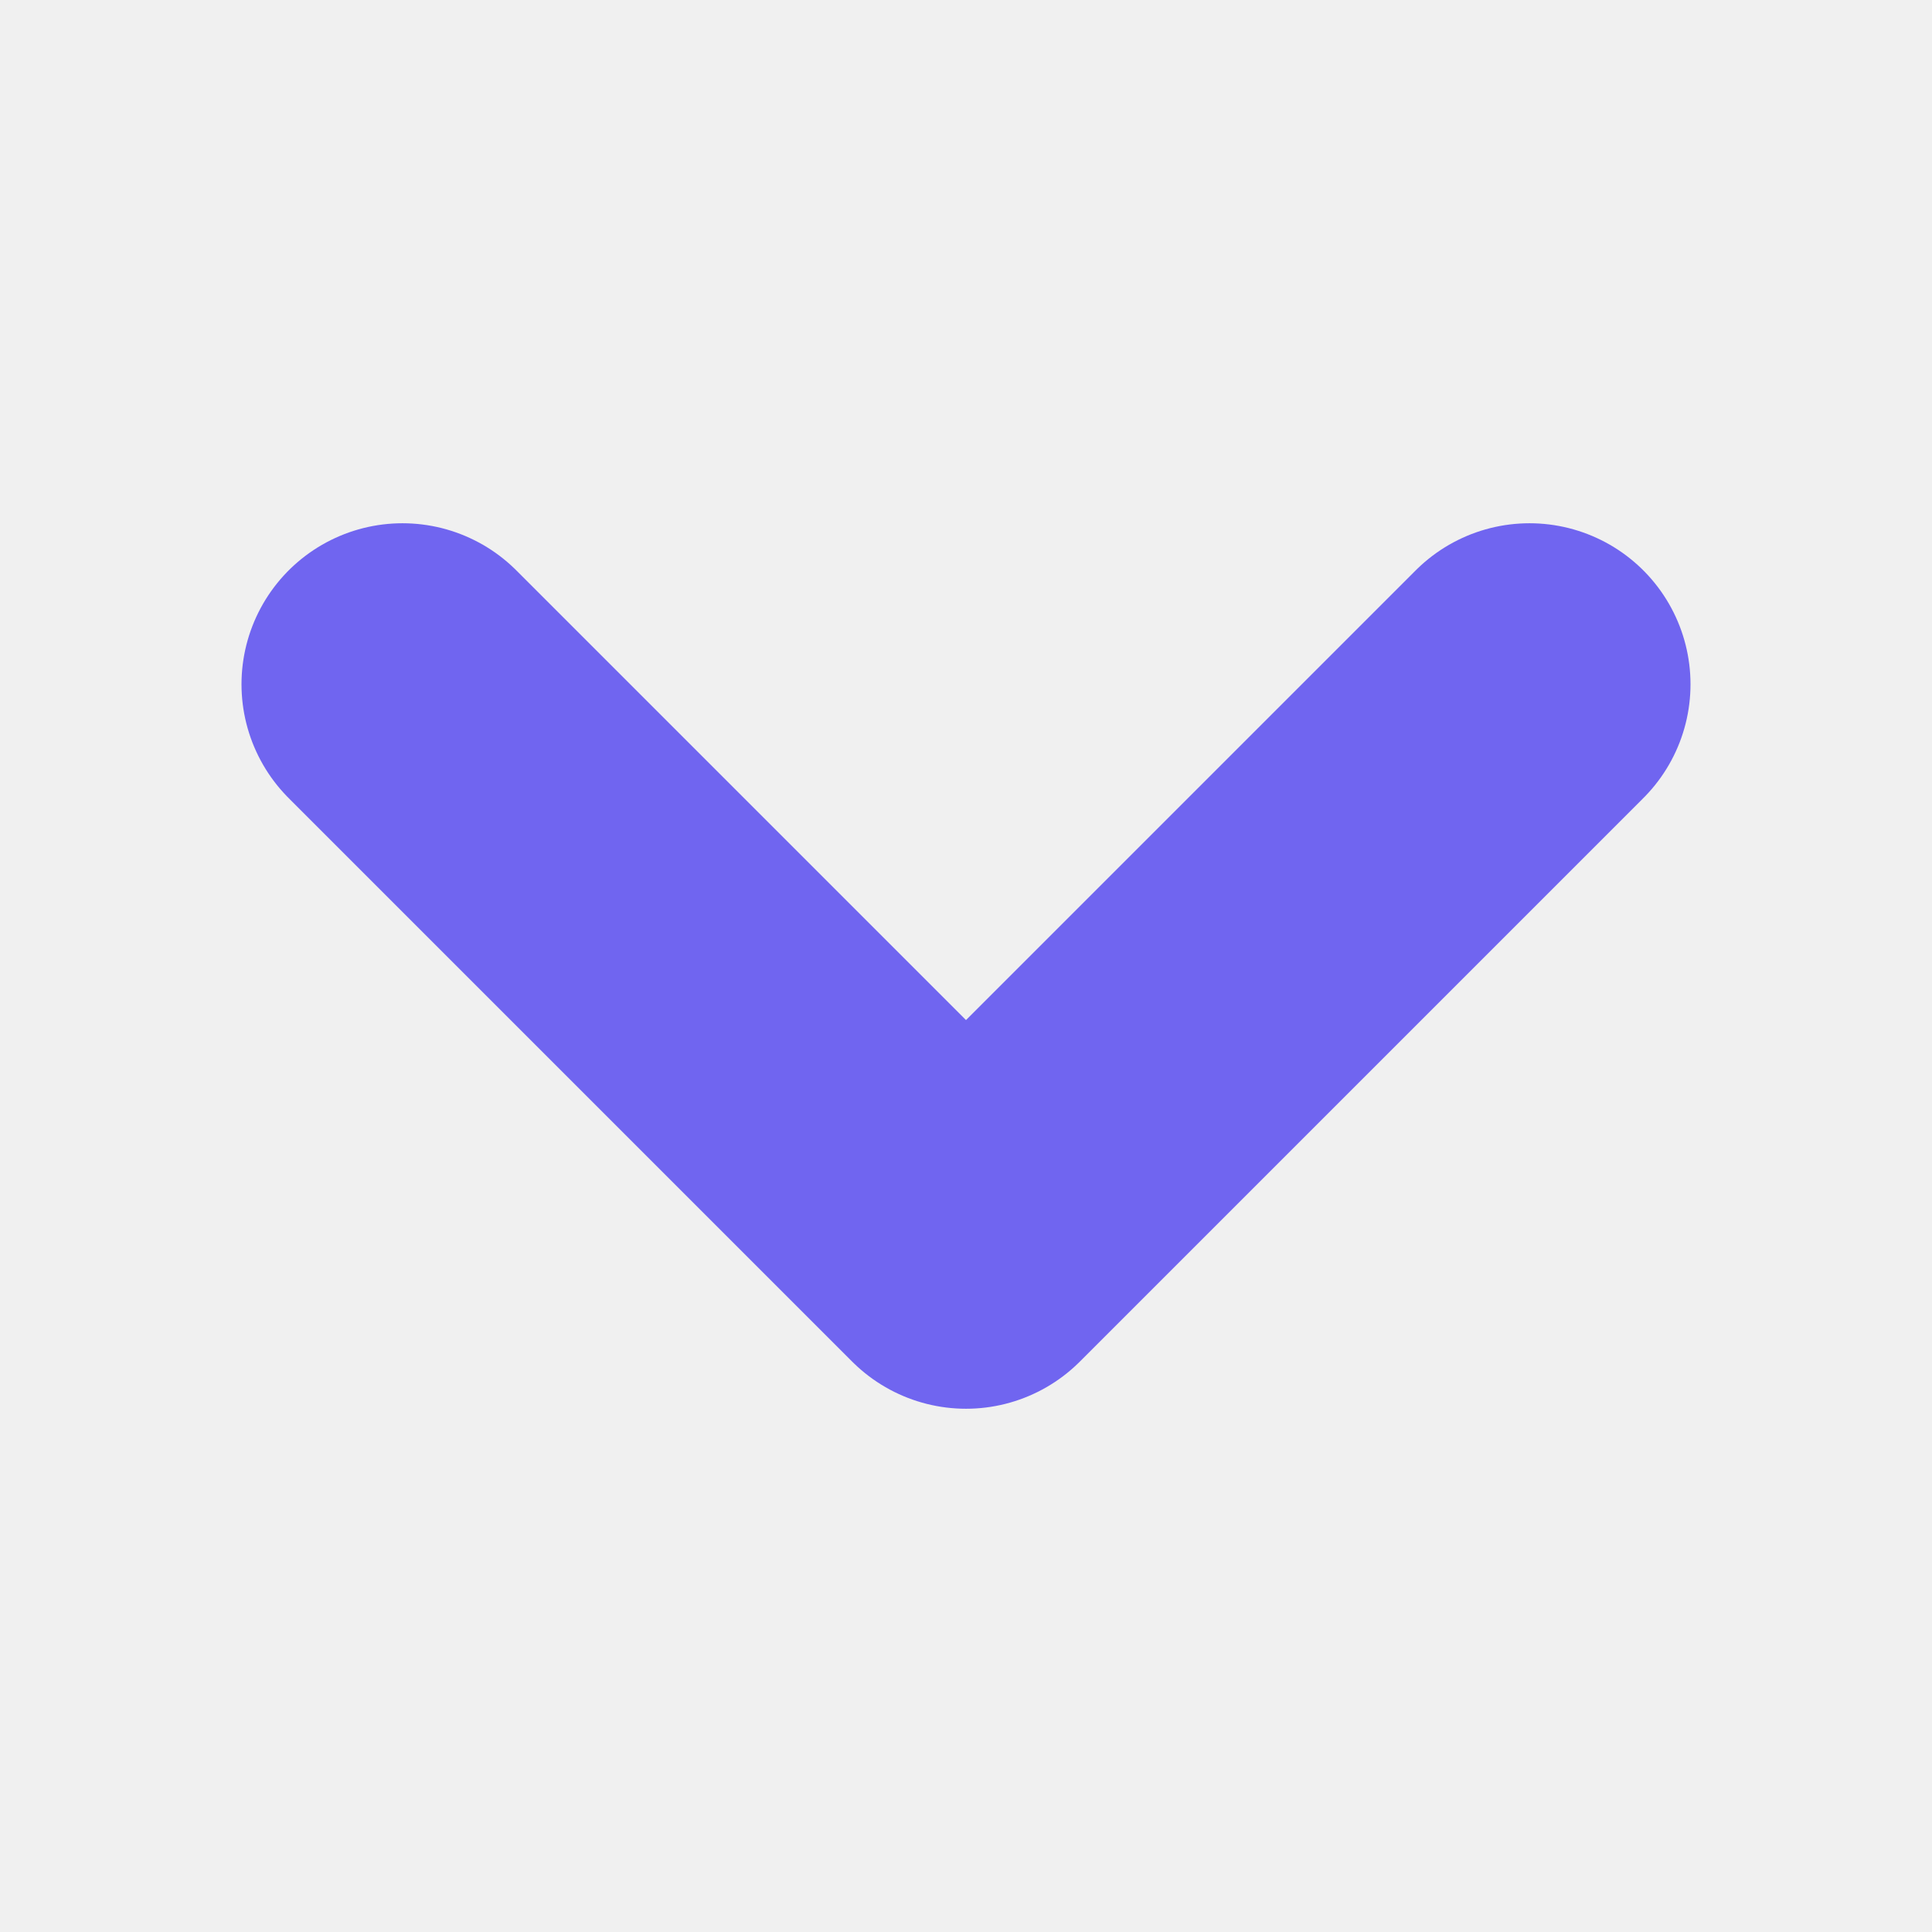
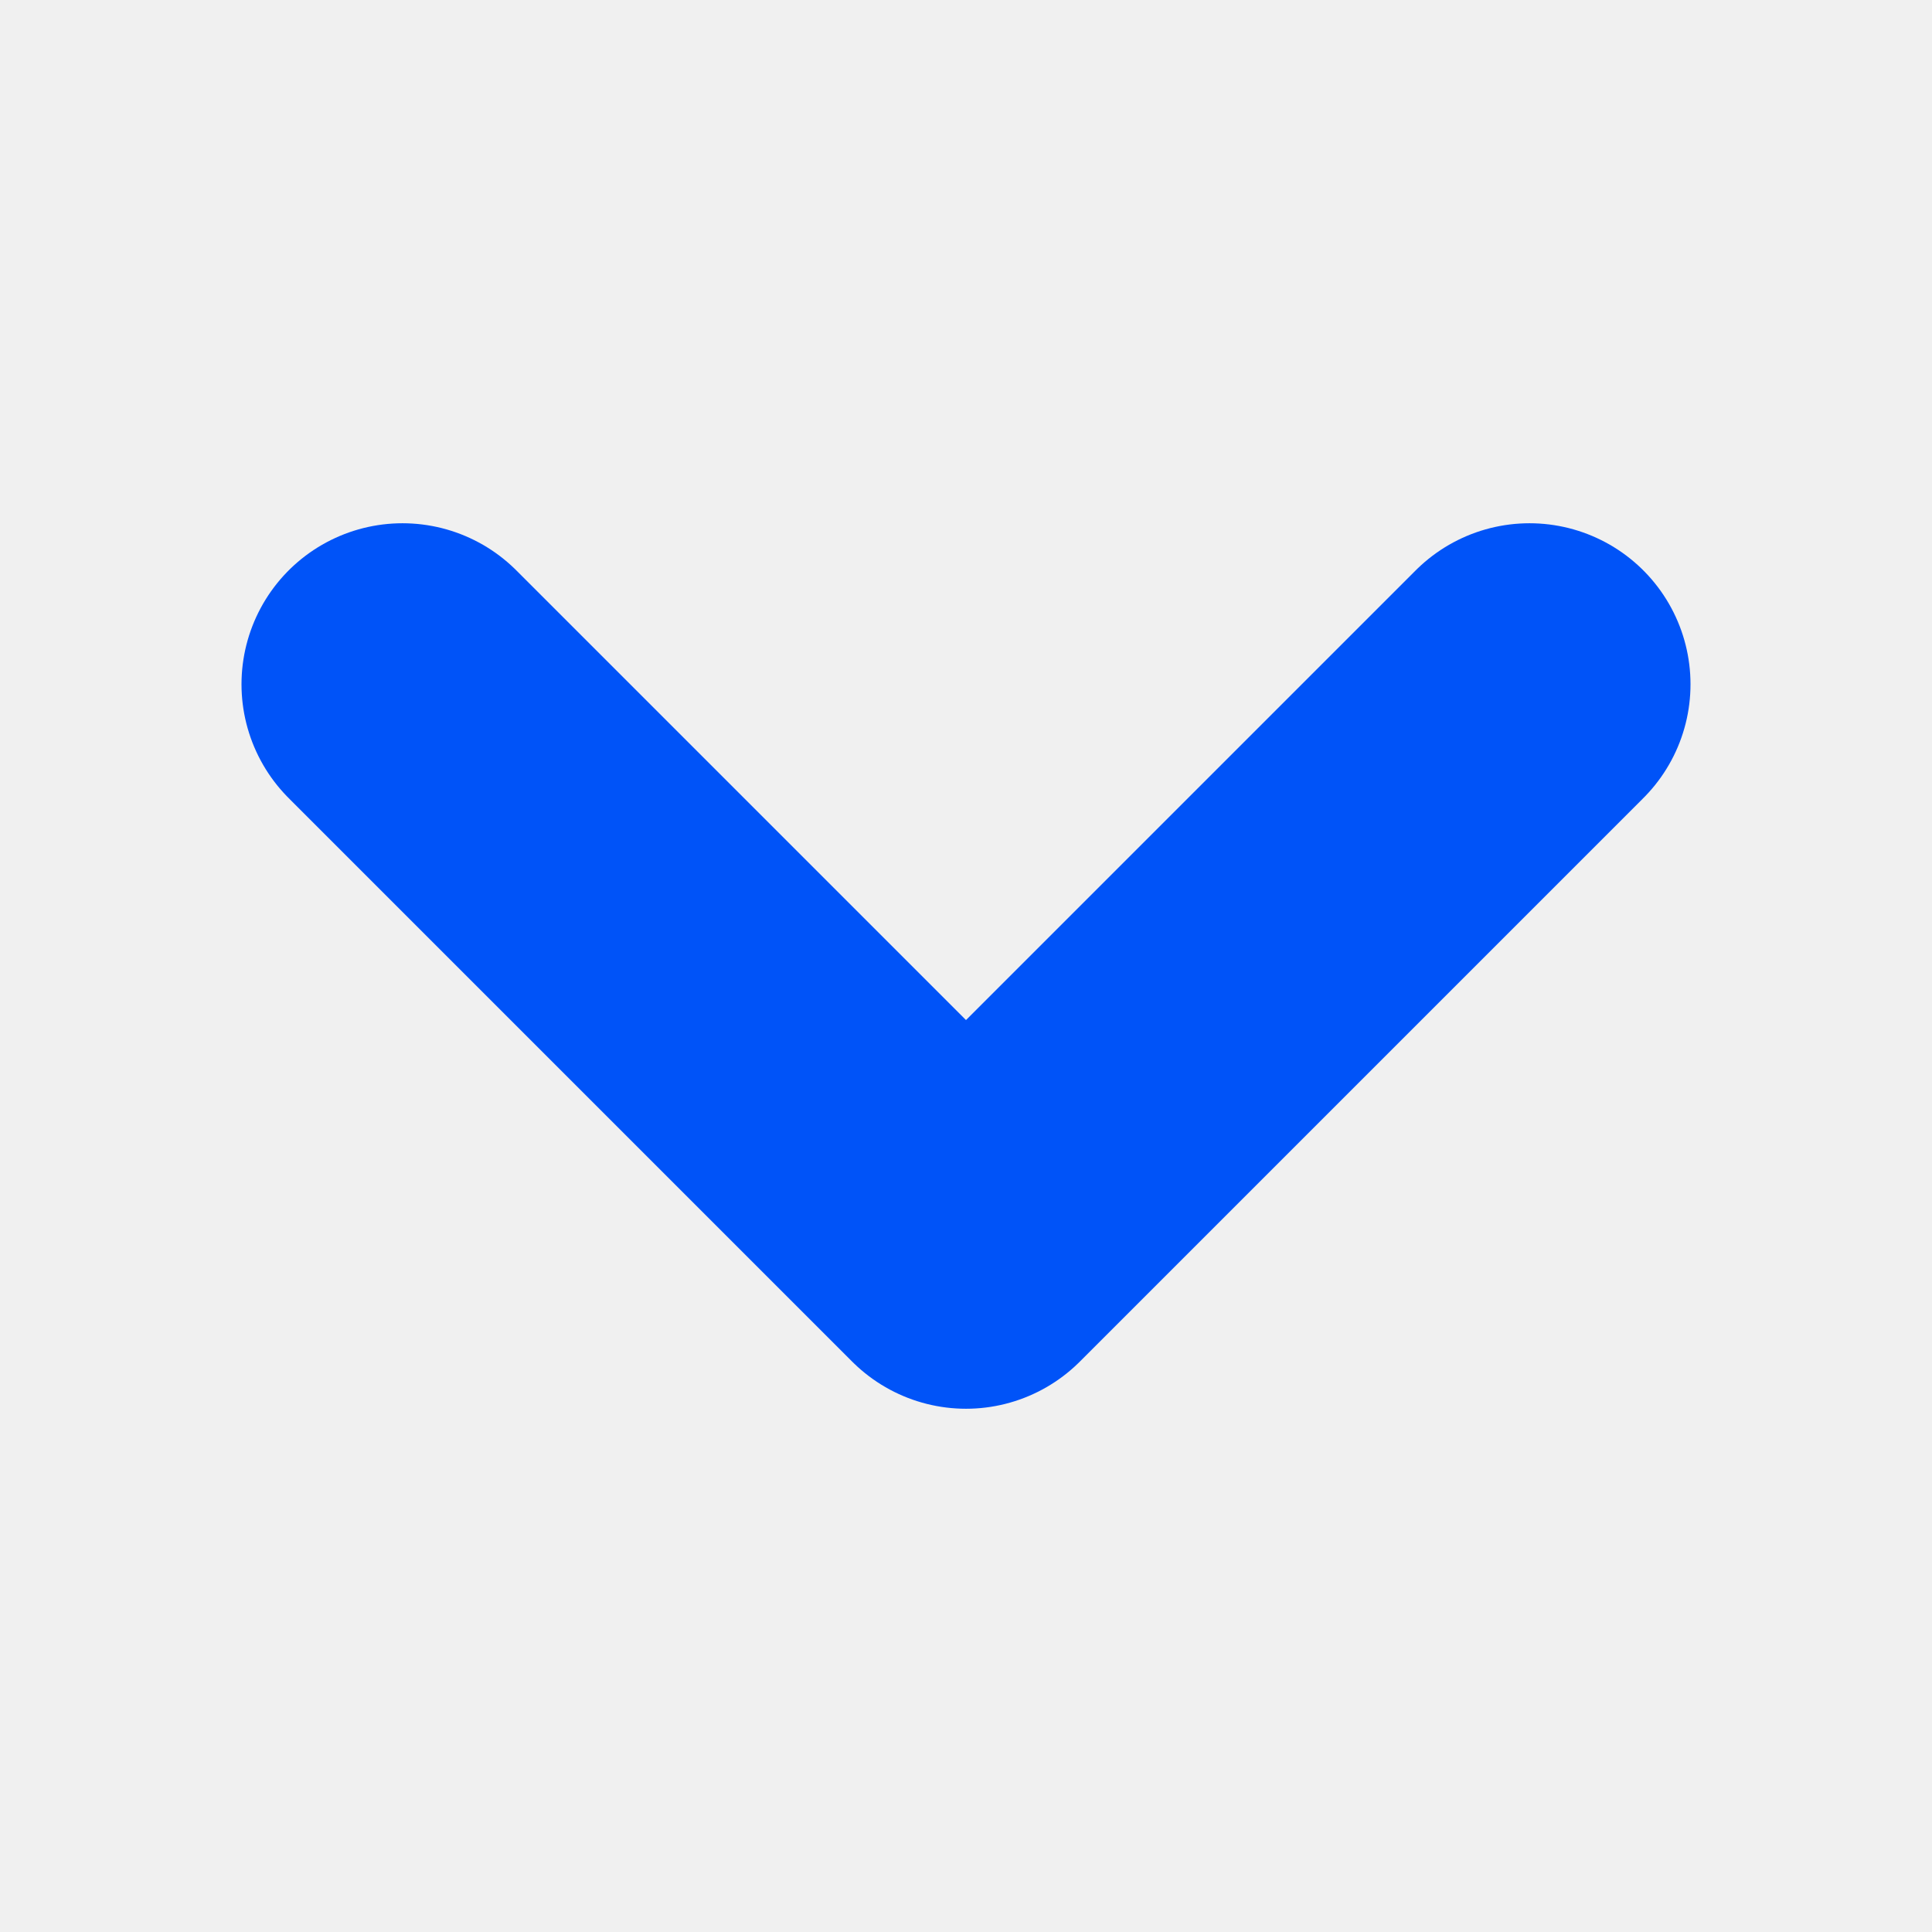
<svg xmlns="http://www.w3.org/2000/svg" width="12" height="12" viewBox="0 0 12 12" fill="none">
  <g id="Icon" clip-path="url(#clip0_226_7825)">
-     <path id="Vector" d="M2.5 4.25L6 7.75L9.5 4.25" stroke="#7065F0" stroke-width="2" stroke-linecap="round" stroke-linejoin="round" />
+     <path id="Vector" d="M2.5 4.25L6 7.75L9.5 4.25" stroke="#0053f8" stroke-width="2" stroke-linecap="round" stroke-linejoin="round" />
  </g>
  <defs>
    <clipPath id="clip0_226_7825">
      <rect width="12" height="12" fill="white" />
    </clipPath>
  </defs>
</svg>
